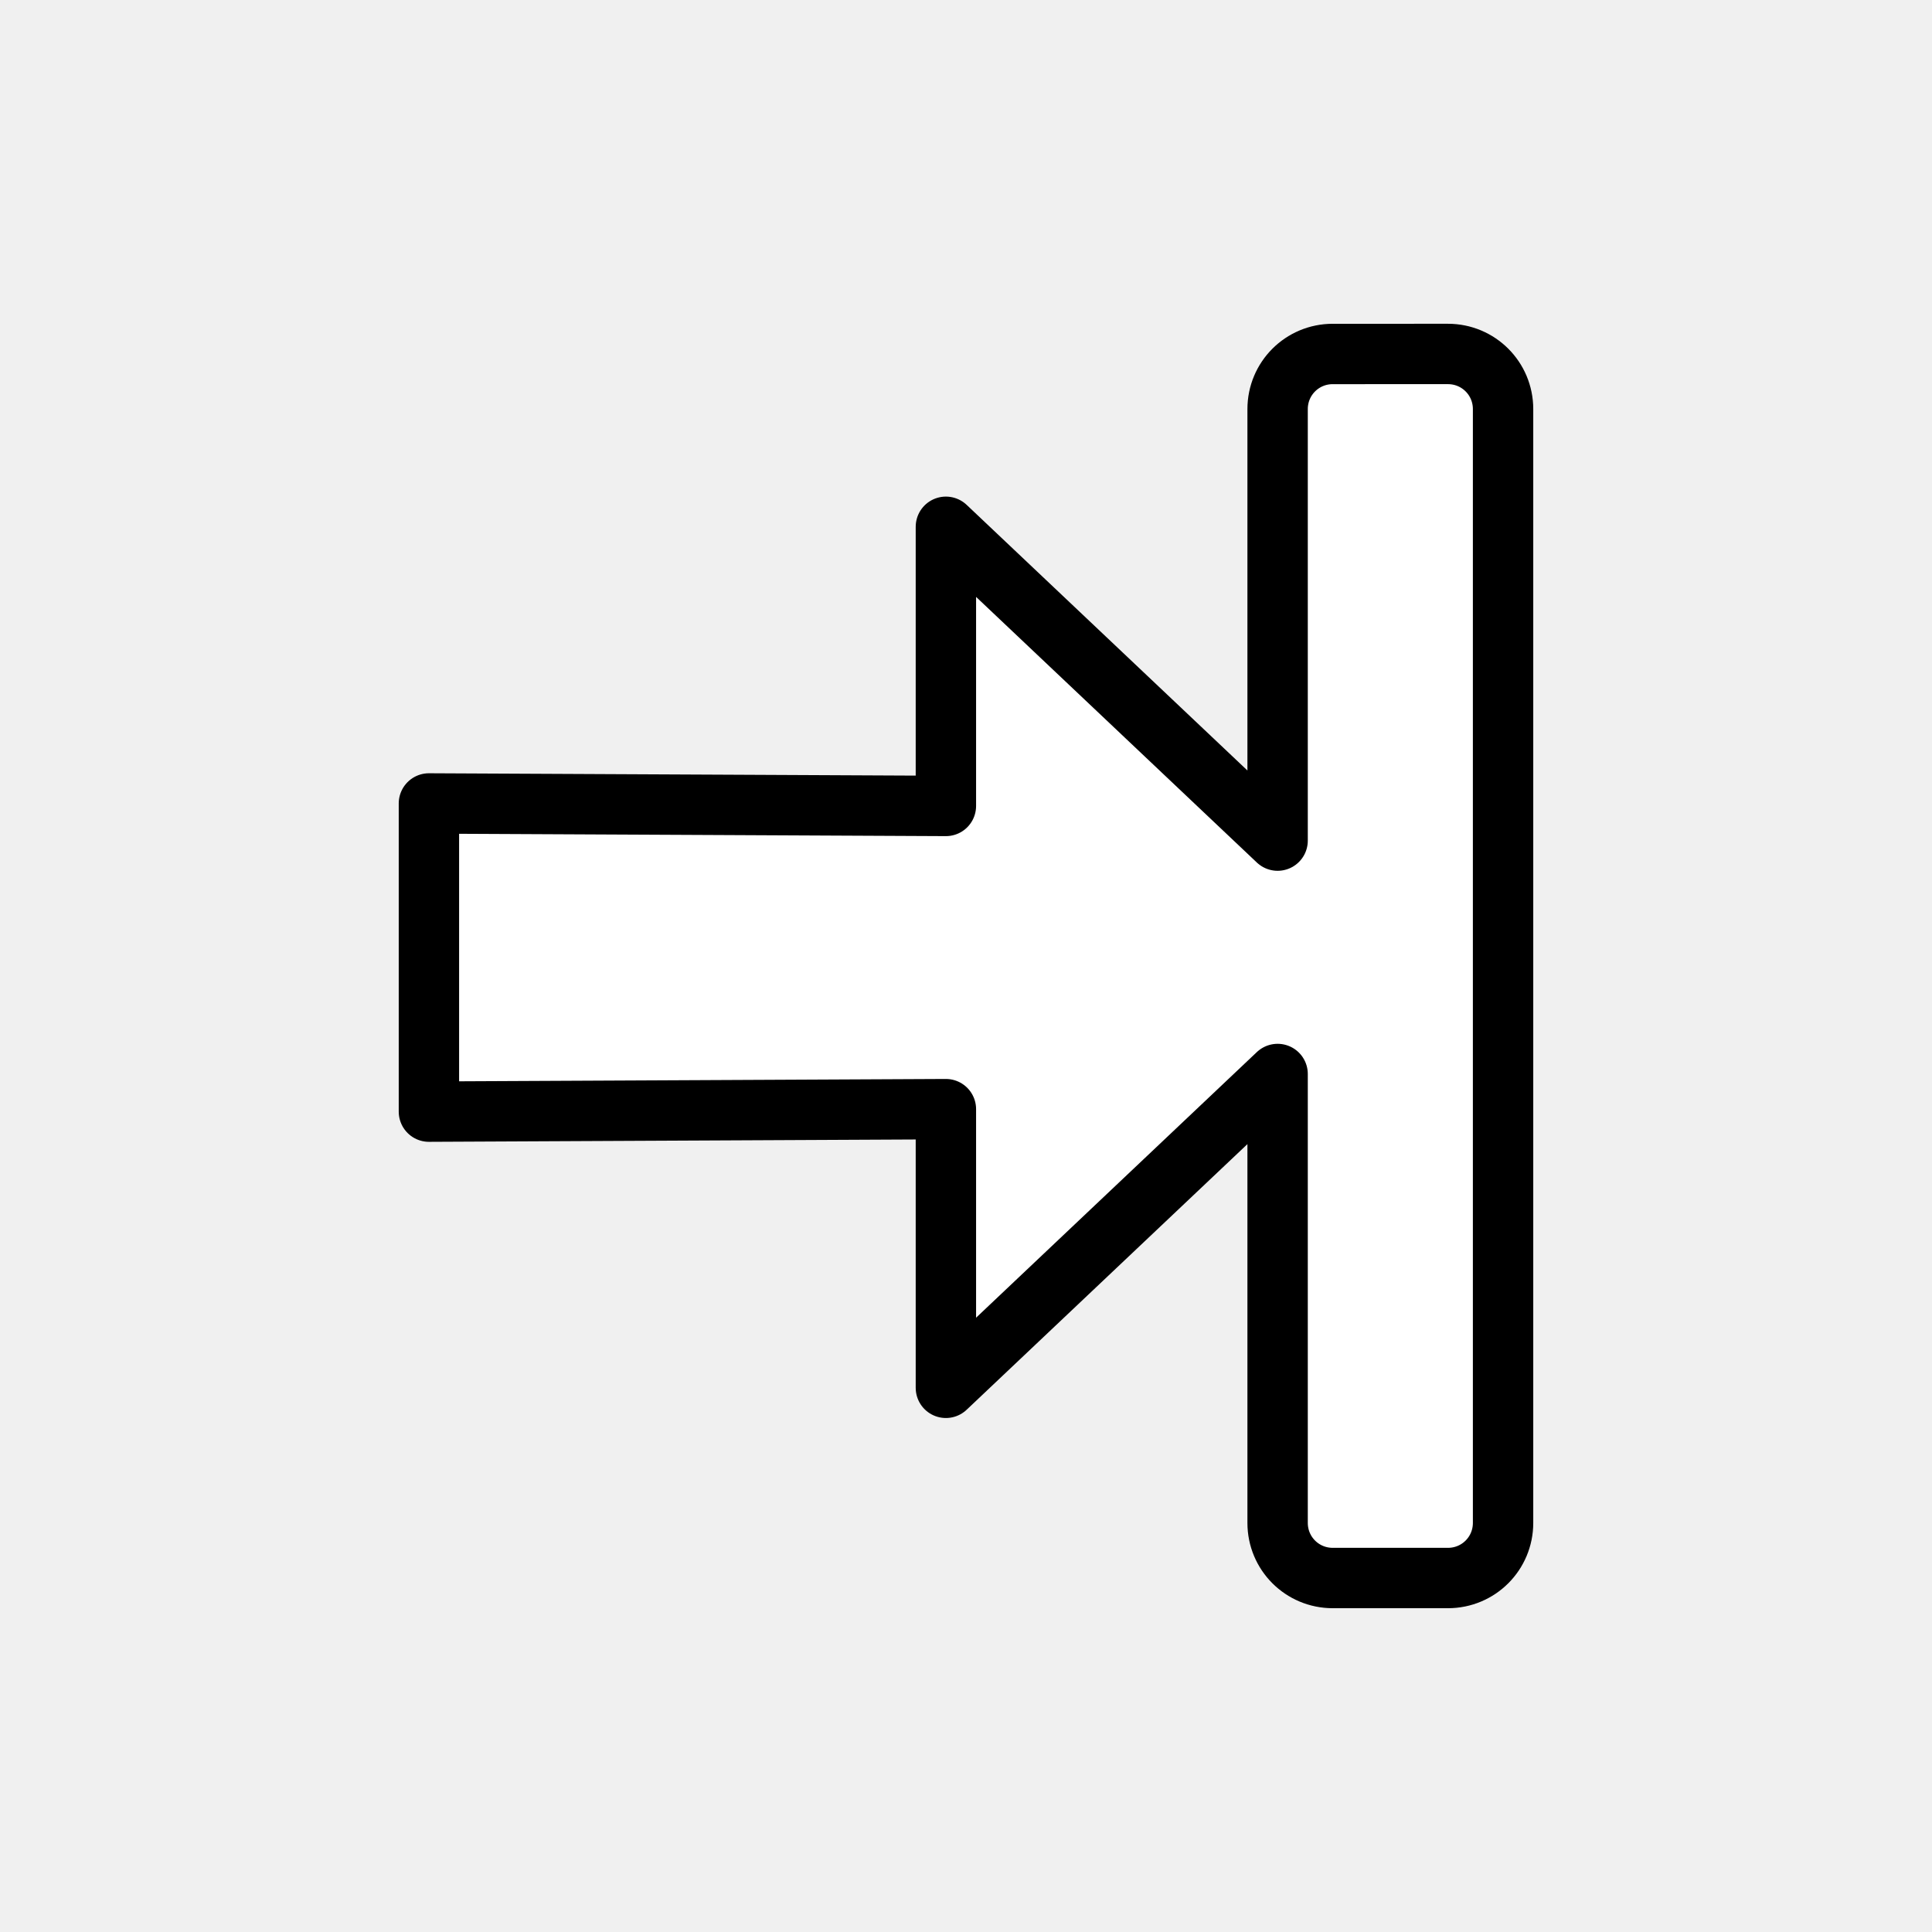
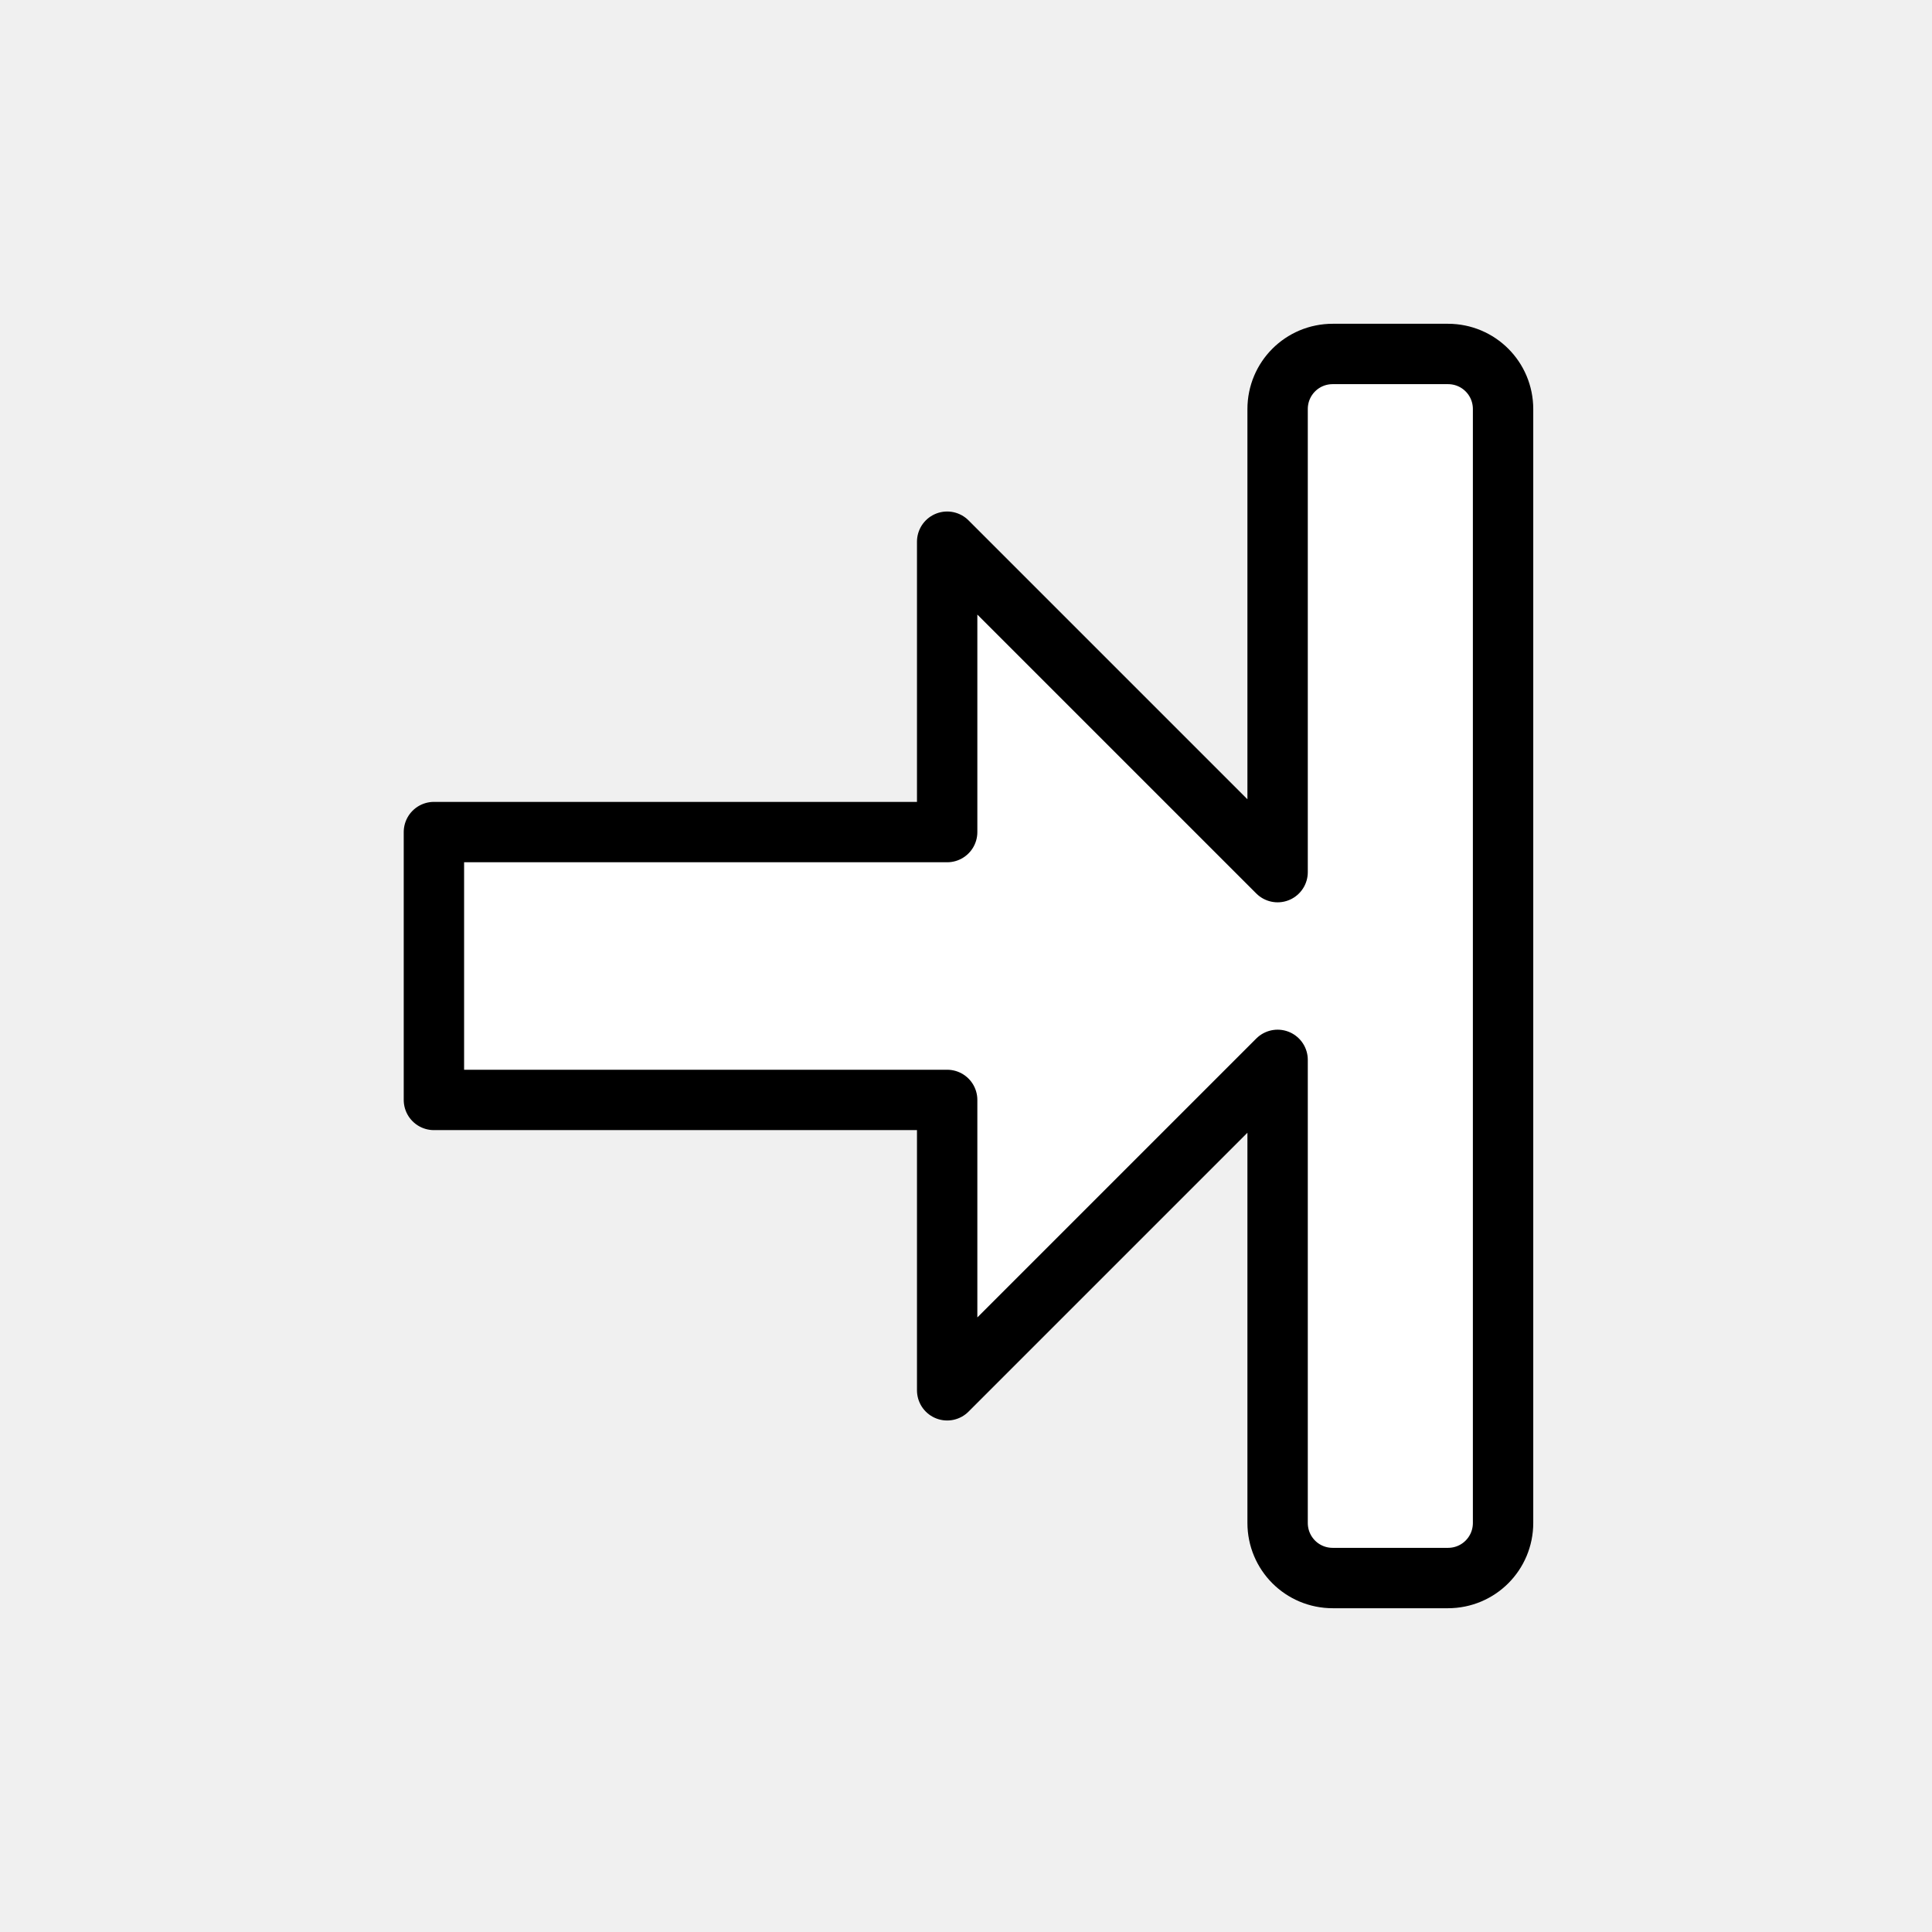
<svg xmlns="http://www.w3.org/2000/svg" width="128" height="128" id="svg3999" version="1.1">
  <defs id="defs4001" />
  <g id="layer1" transform="translate(0,-924.3622)">
-     <path id="path3762" d="m 88.297,947.814 c -2.024,0 -3.652,1.628 -3.652,3.652 l 0,28.589 -21.977,-20.792 0,18.495 -34.251,-0.165 0,20.418 34.251,-0.165 0,18.463 21.977,-20.792 0,29.741 c 0,2.024 1.628,3.652 3.652,3.652 l 7.633,0 c 2.024,0 3.652,-1.628 3.652,-3.652 l 0,-73.793 c 0,-2.024 -1.628,-3.652 -3.652,-3.652 z" style="fill:#ffffff;fill-opacity:1;stroke:#000000;stroke-width:4;stroke-linejoin:round;stroke-miterlimit:4;stroke-opacity:1;stroke-dasharray:none;stroke-dashoffset:0" />
+     <path style="fill:#ffffff;fill-opacity:1;stroke:#000000;stroke-width:4;stroke-linejoin:round;stroke-miterlimit:4;stroke-dasharray:none;stroke-dashoffset:0;stroke-opacity:1" d="M 88.297 23.451 C 86.273 23.451 84.645 25.079 84.645 27.104 L 84.645 57.781 L 62.752 35.889 L 62.752 55.127 L 28.748 55.127 L 28.748 72.873 L 62.752 72.873 L 62.752 92.111 L 84.645 70.219 L 84.645 100.896 C 84.645 102.921 86.273 104.549 88.297 104.549 L 95.93 104.549 C 97.954 104.549 99.582 102.921 99.582 100.896 L 99.582 27.104 C 99.582 25.079 97.954 23.451 95.93 23.451 L 88.297 23.451 z " transform="translate(0,924.3622)" id="path3762" />
    <g id="layer1-9" transform="matrix(1.177462,0,0,1.177462,-144.0686,-147.6169)">
      <g id="g4528">
        <g id="g4524-8" transform="matrix(0,1,-1,0,1055.523,923.2685)" />
      </g>
    </g>
+     <g transform="translate(-21.25,-9.9999388e-6)" id="layer1-2" />
  </g>
</svg>
